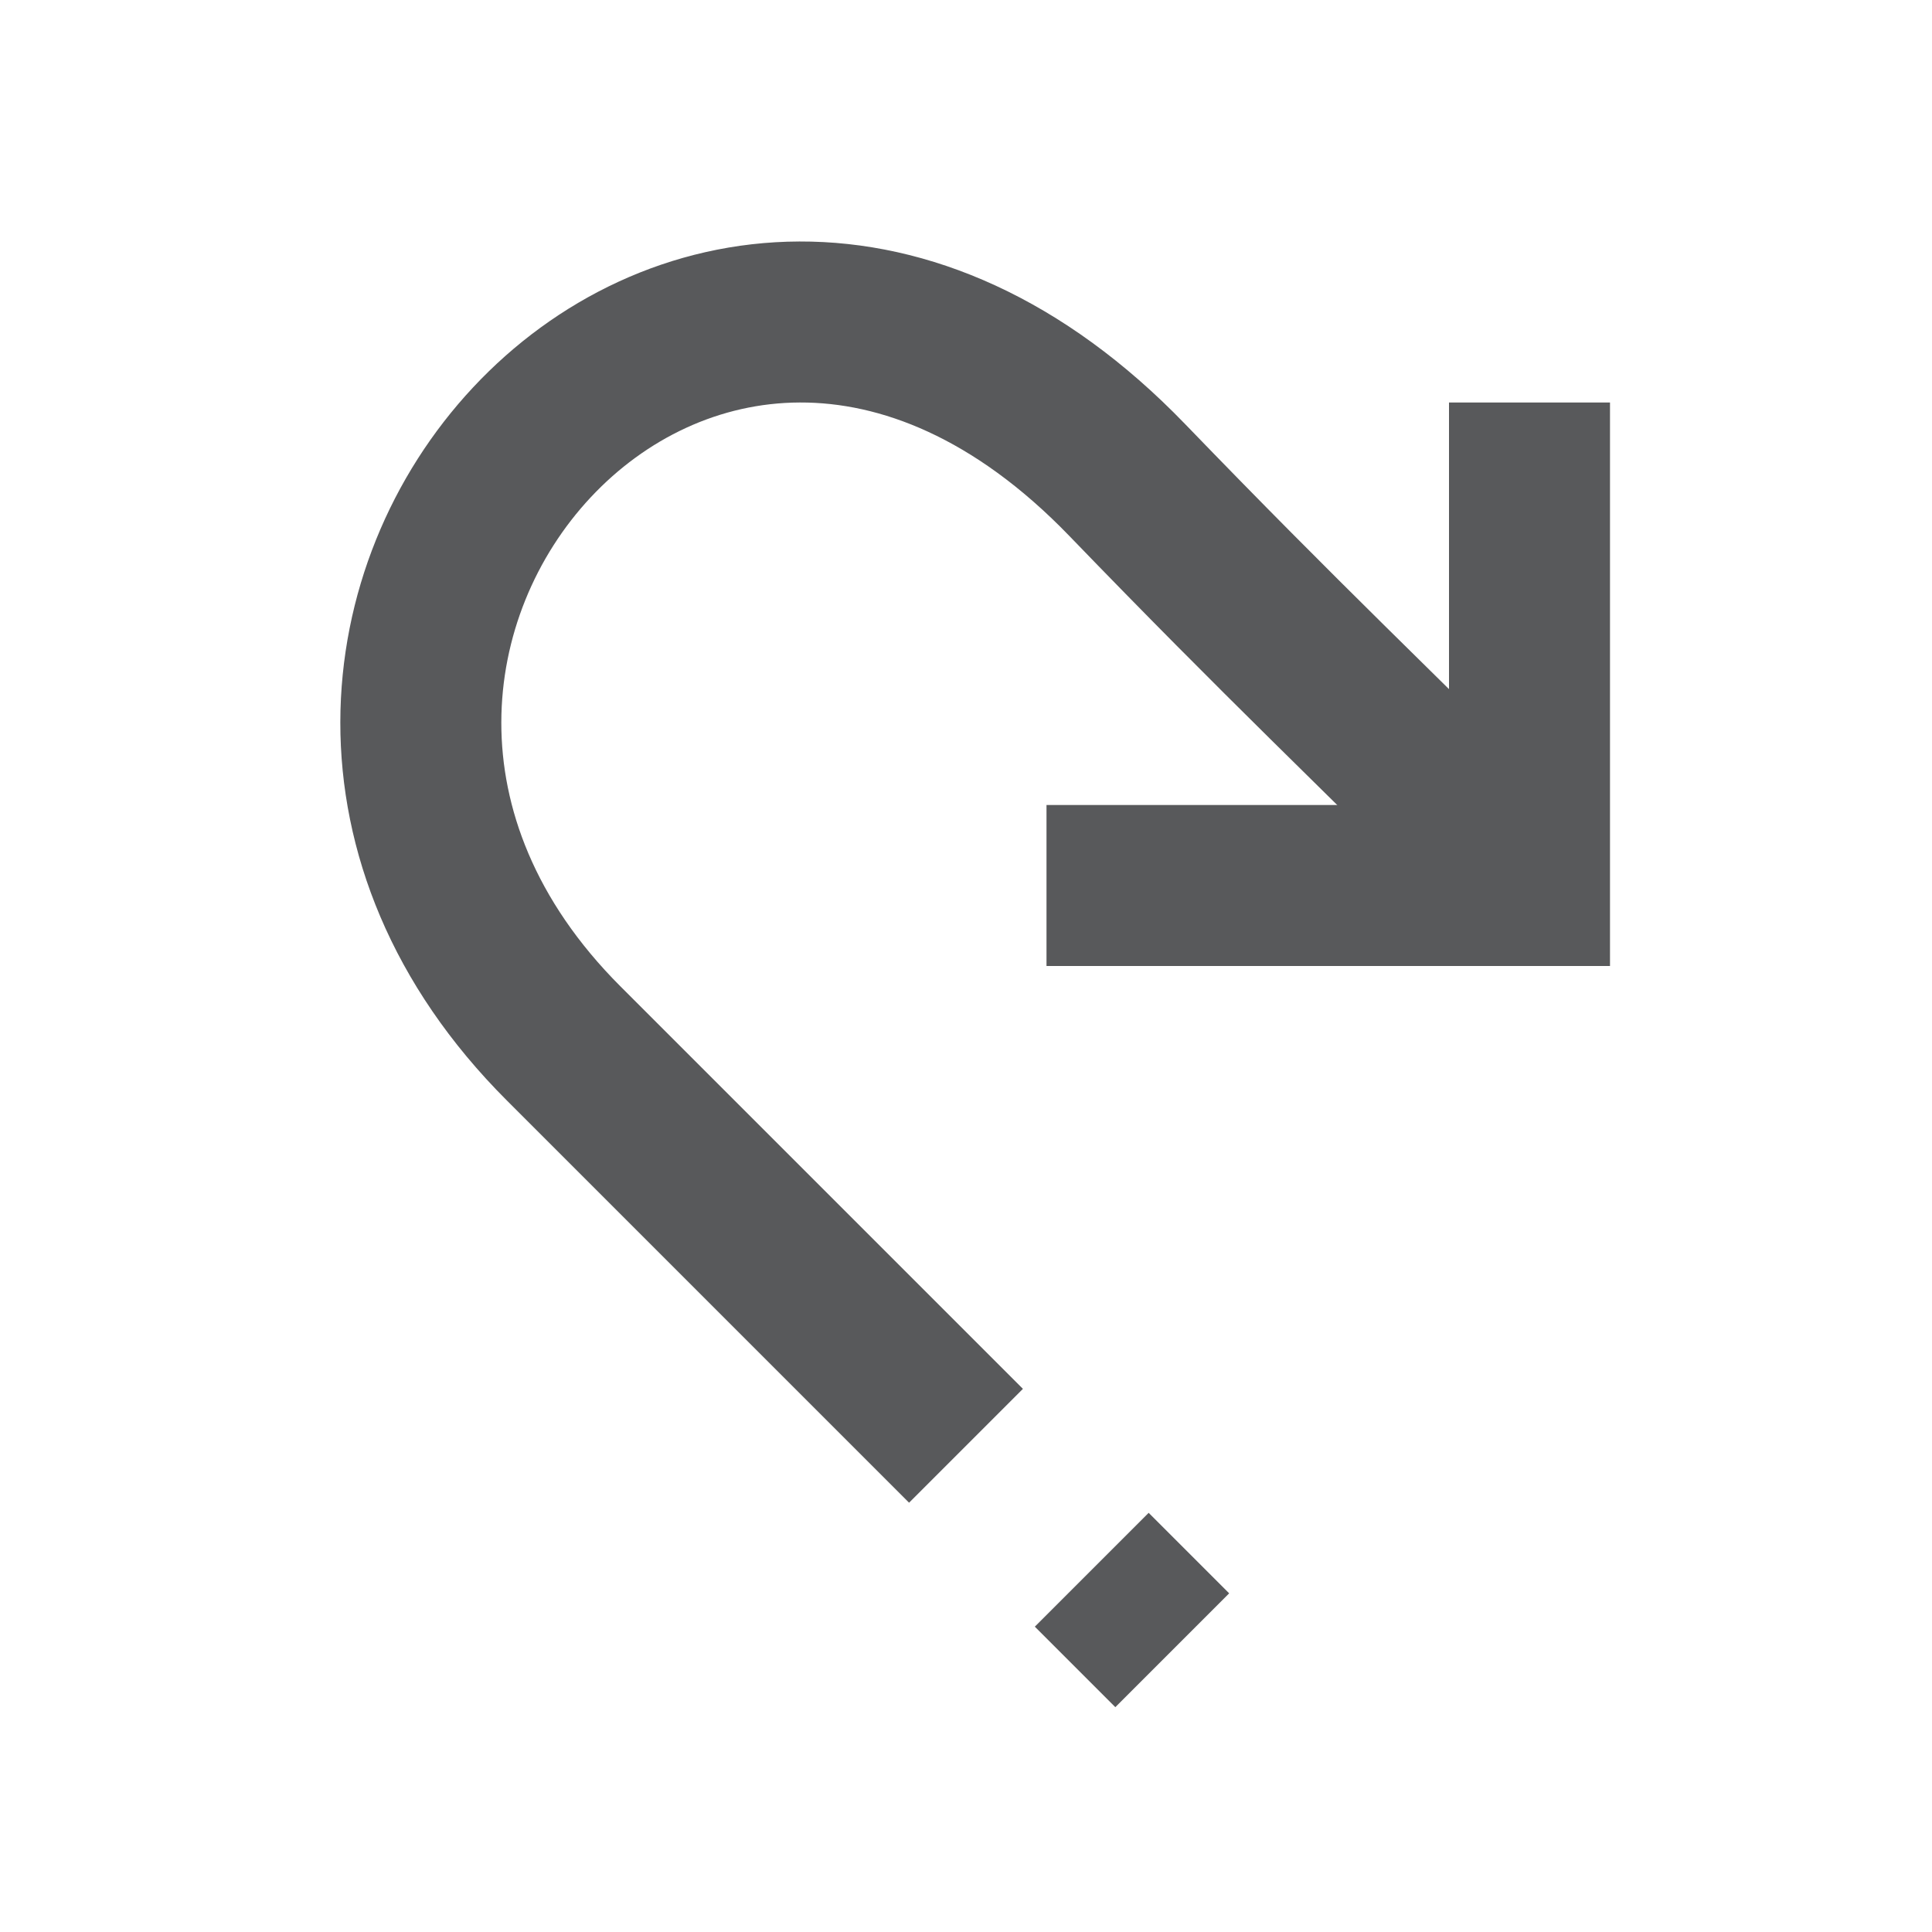
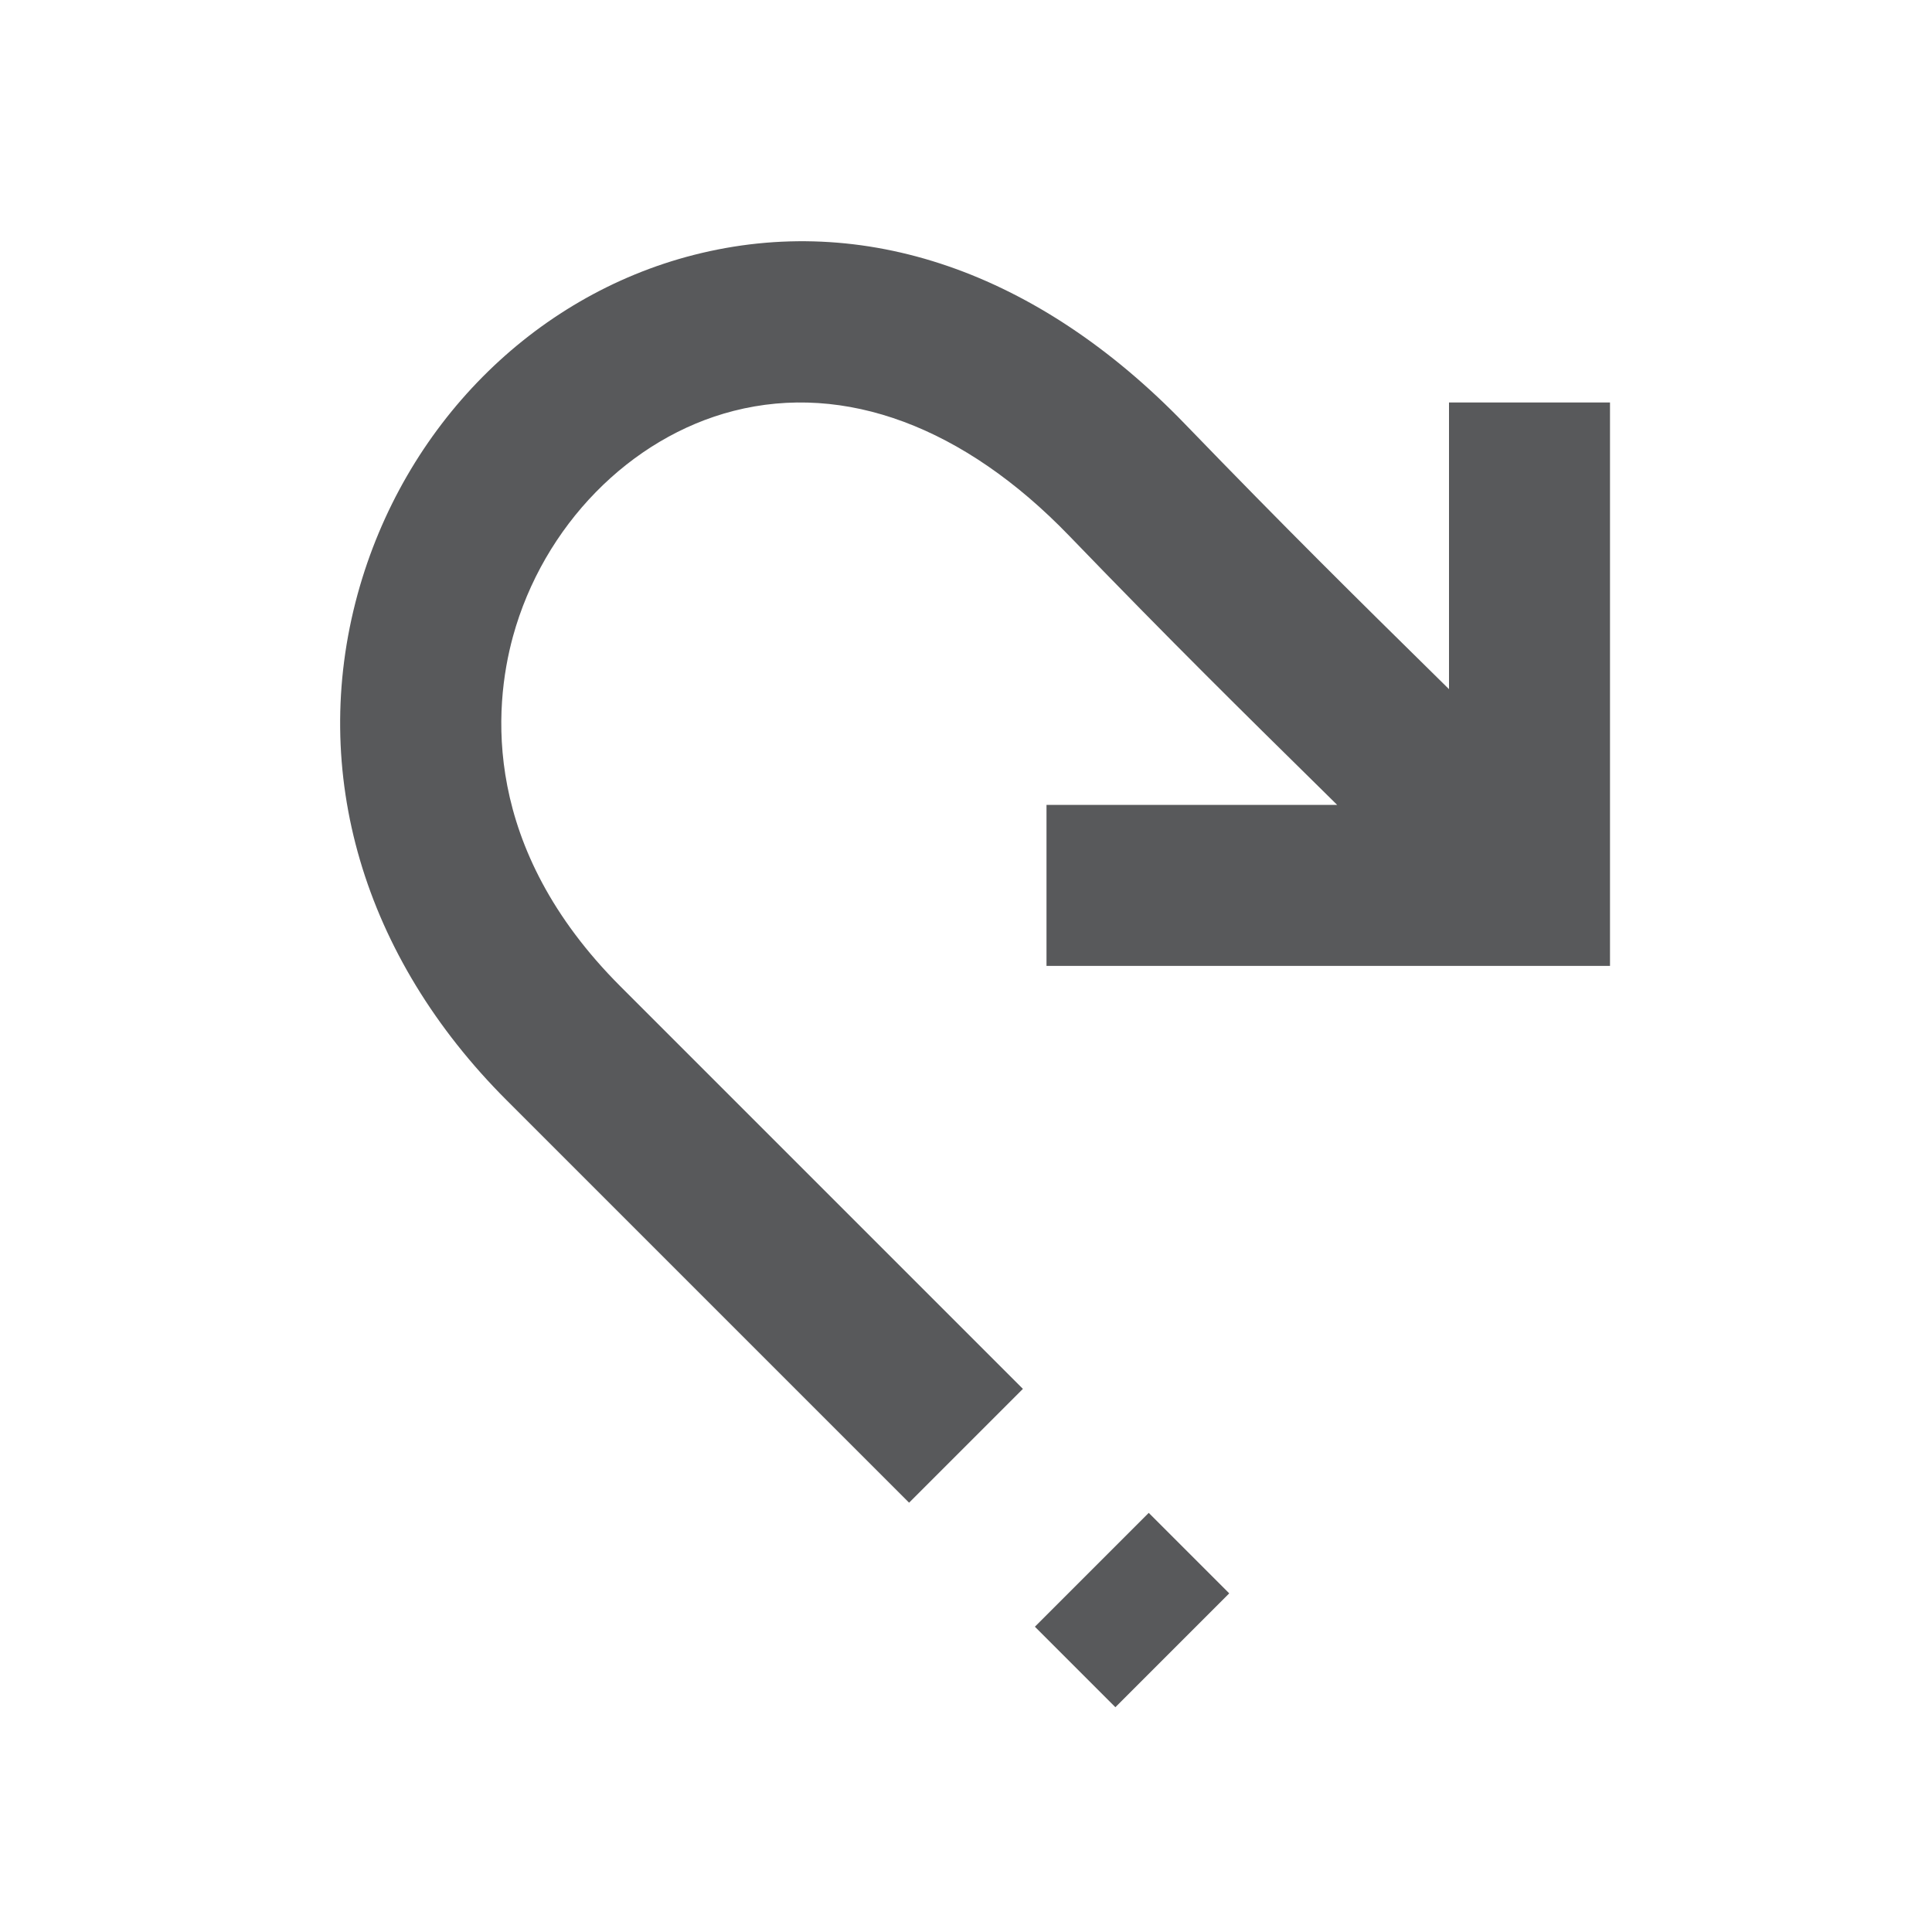
- <svg xmlns="http://www.w3.org/2000/svg" version="1.1" x="0px" y="0px" width="24px" height="24px" viewBox="0 0 24 24" style="enable-background:new 0 0 24 24;" xml:space="preserve">
+ <svg xmlns="http://www.w3.org/2000/svg" version="1.1" x="0px" y="0px" width="24px" height="24px" viewBox="0 0 24 24" enable-background="new 0 0 24 24" xml:space="preserve">
  <g id="Structural_Icons">
    <g id="minus">
	</g>
    <g id="minus-small">
	</g>
    <g id="plus_1_">
	</g>
    <g id="plus-small">
	</g>
    <g id="ellipsis">
	</g>
    <g id="checkmark">
	</g>
    <g id="menu">
	</g>
    <g id="cross">
	</g>
    <g id="arrow">
	</g>
  </g>
  <g id="Form_Icons">
    <g id="attachment">
	</g>
-     <polyline style="fill:none;stroke:#58595B;stroke-width:2;stroke-miterlimit:10;" points="13,11 19,11 19,5  " />
-     <path style="fill:none;stroke:#58595B;stroke-width:2;stroke-miterlimit:10;" d="M19,10.96c-2-2-3.035-2.965-5-5   c-5.381-5.572-12,2-7,7c3.5,3.5,4,4,5,5" />
-     <line style="fill:none;stroke:#58595B;stroke-width:2;stroke-miterlimit:10;" x1="13.562" y1="19.5" x2="14.562" y2="20.5" />
+     <g>
+       <path fill="#58595B" d="M18,5v3.561c-0.047-0.046-0.099-0.098-0.145-0.143c-0.998-0.982-1.874-1.846-3.136-3.152    c-1.826-1.891-3.991-2.637-6.101-2.099C6.615,3.679,5.016,5.293,4.443,7.379c-0.606,2.214,0.067,4.506,1.85,6.288l5,5l1.414-1.414    l-5-5C5.982,10.528,6.131,8.79,6.372,7.907c0.377-1.373,1.453-2.474,2.742-2.803c1.383-0.353,2.86,0.197,4.166,1.55    c1.276,1.322,2.162,2.194,3.172,3.188c0.051,0.05,0.107,0.106,0.159,0.157H13v2h7V5H18z" />
+       <rect x="13.355" y="19" transform="matrix(-0.7071 -0.7071 0.7071 -0.7071 9.8641 44.0858)" fill="#58595B" width="1.414" height="2" />
+     </g>
  </g>
  <g id="Status_Icons">
    <g id="bell">
	</g>
  </g>
  <g id="Action_Icons">
</g>
  <g id="Navigation_Icons">
</g>
  <g id="PLAYGROUND">
</g>
</svg>
